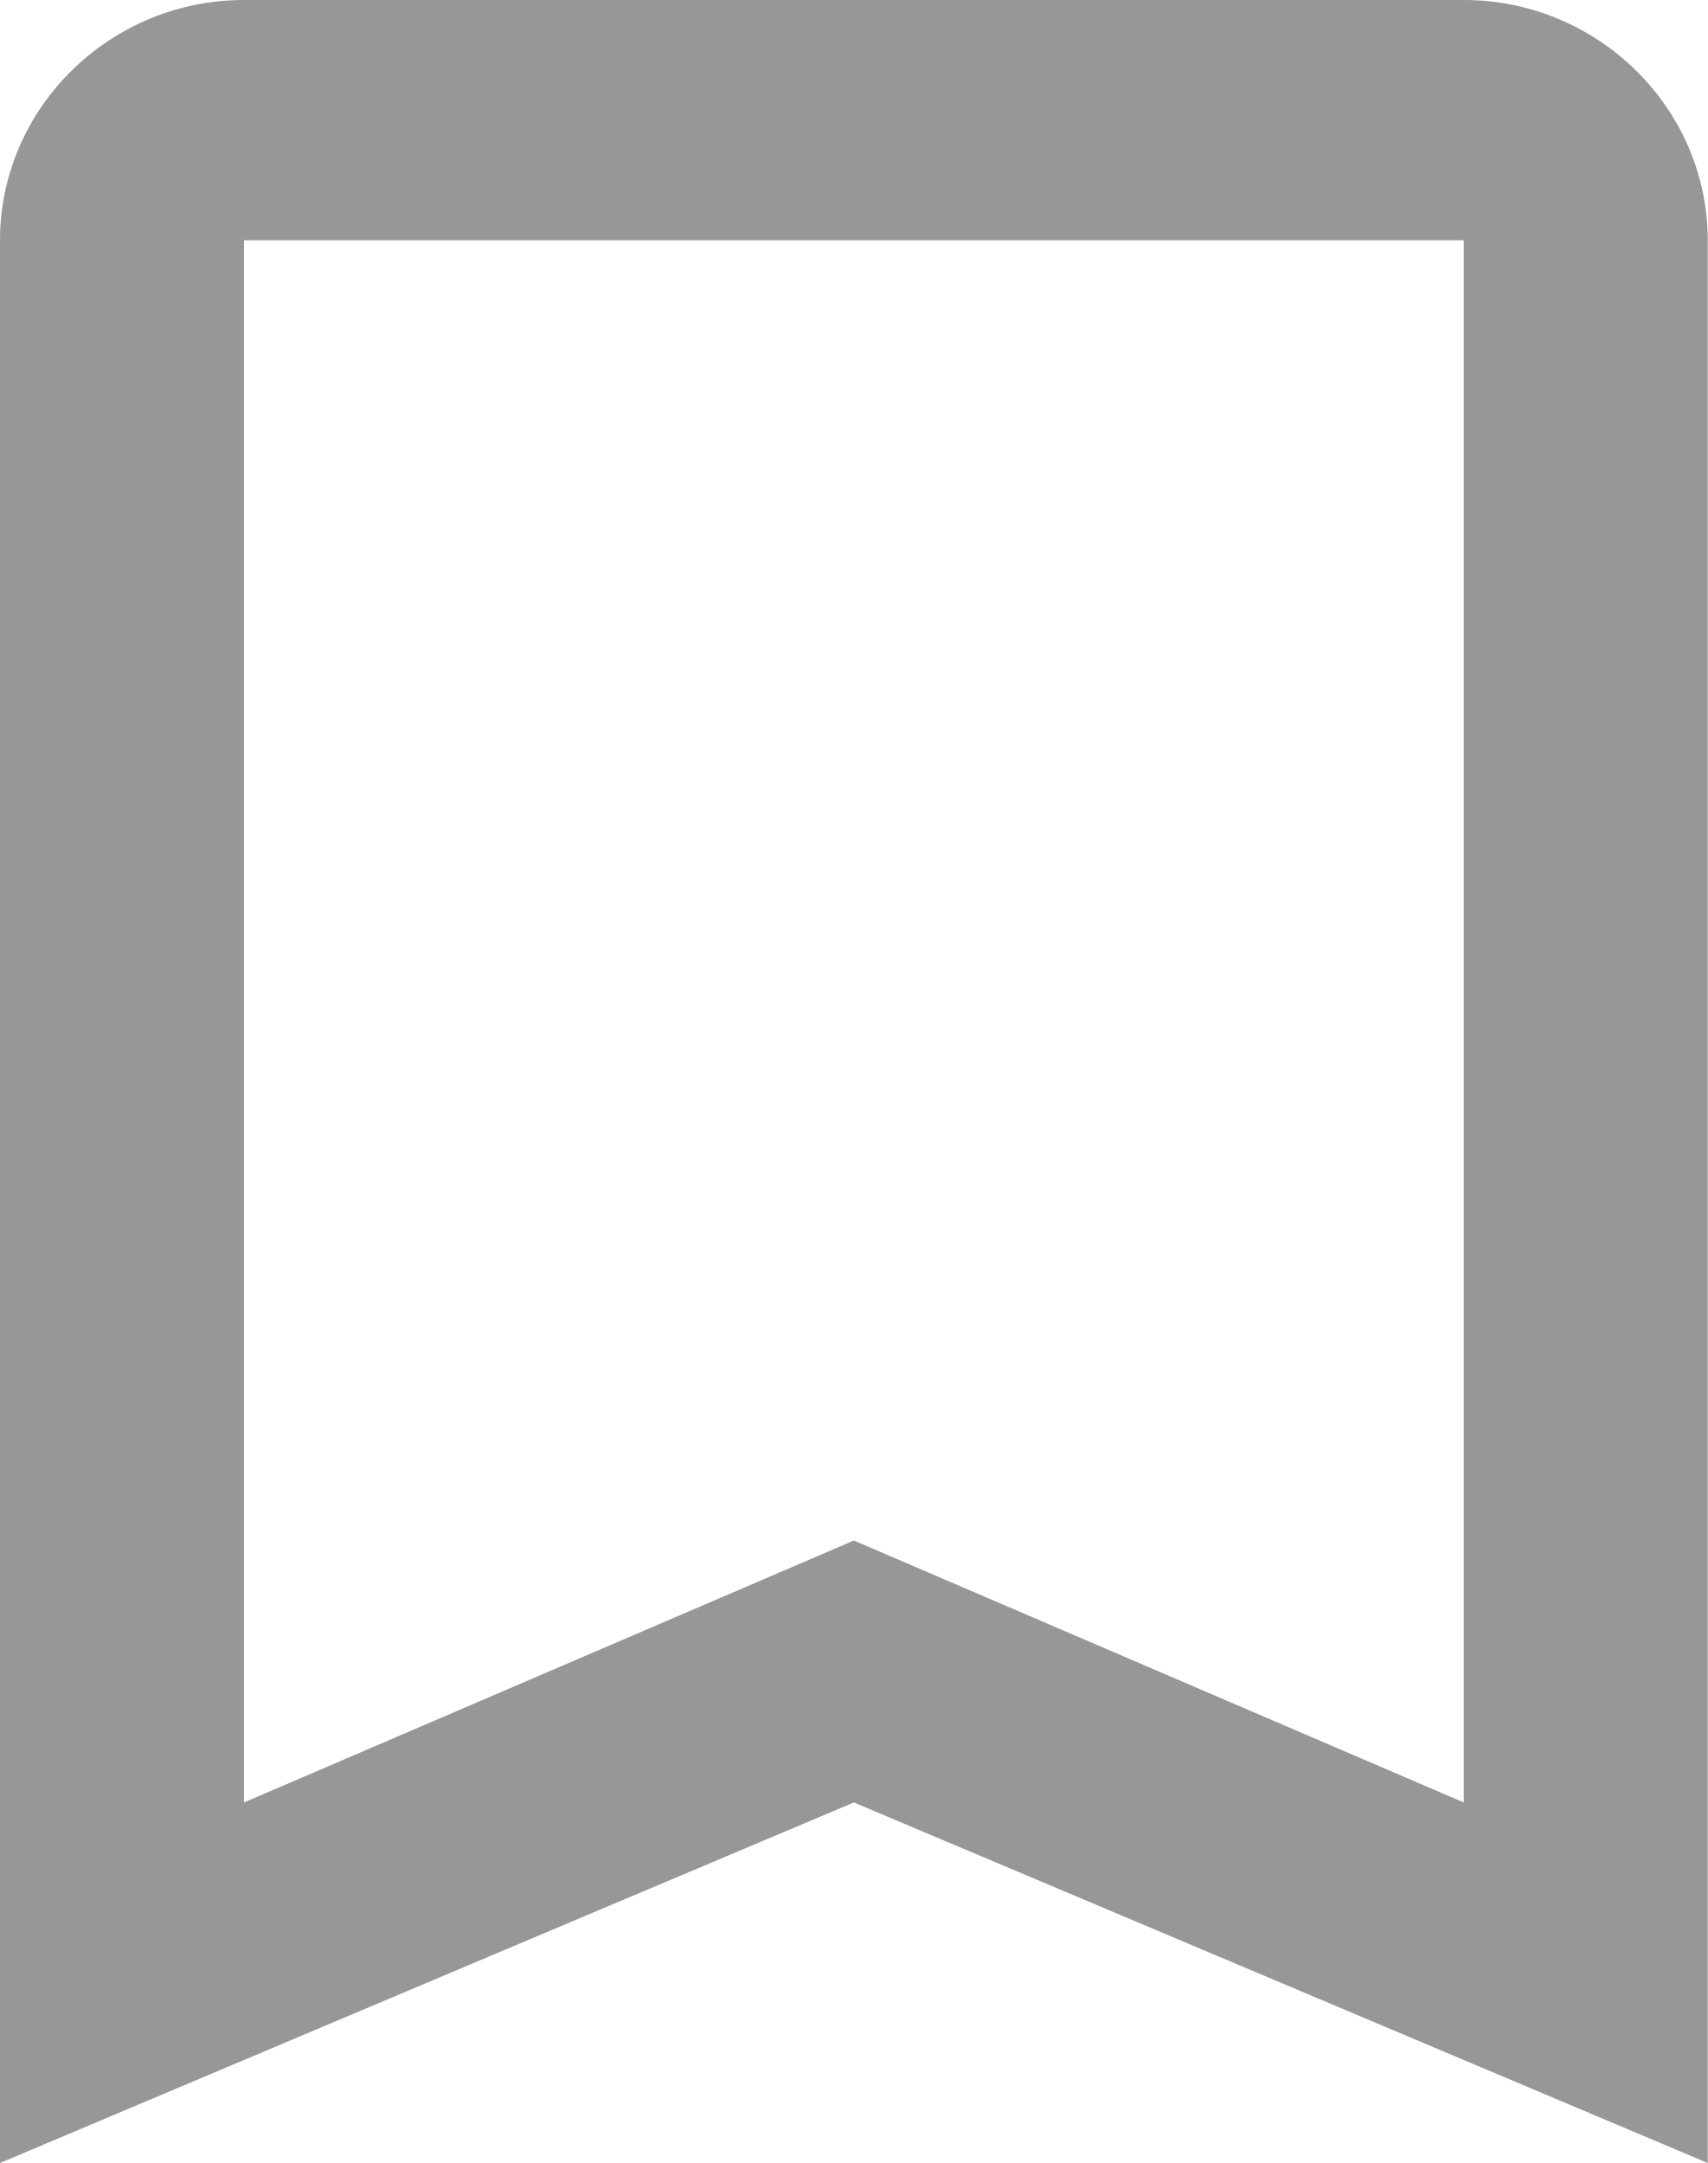
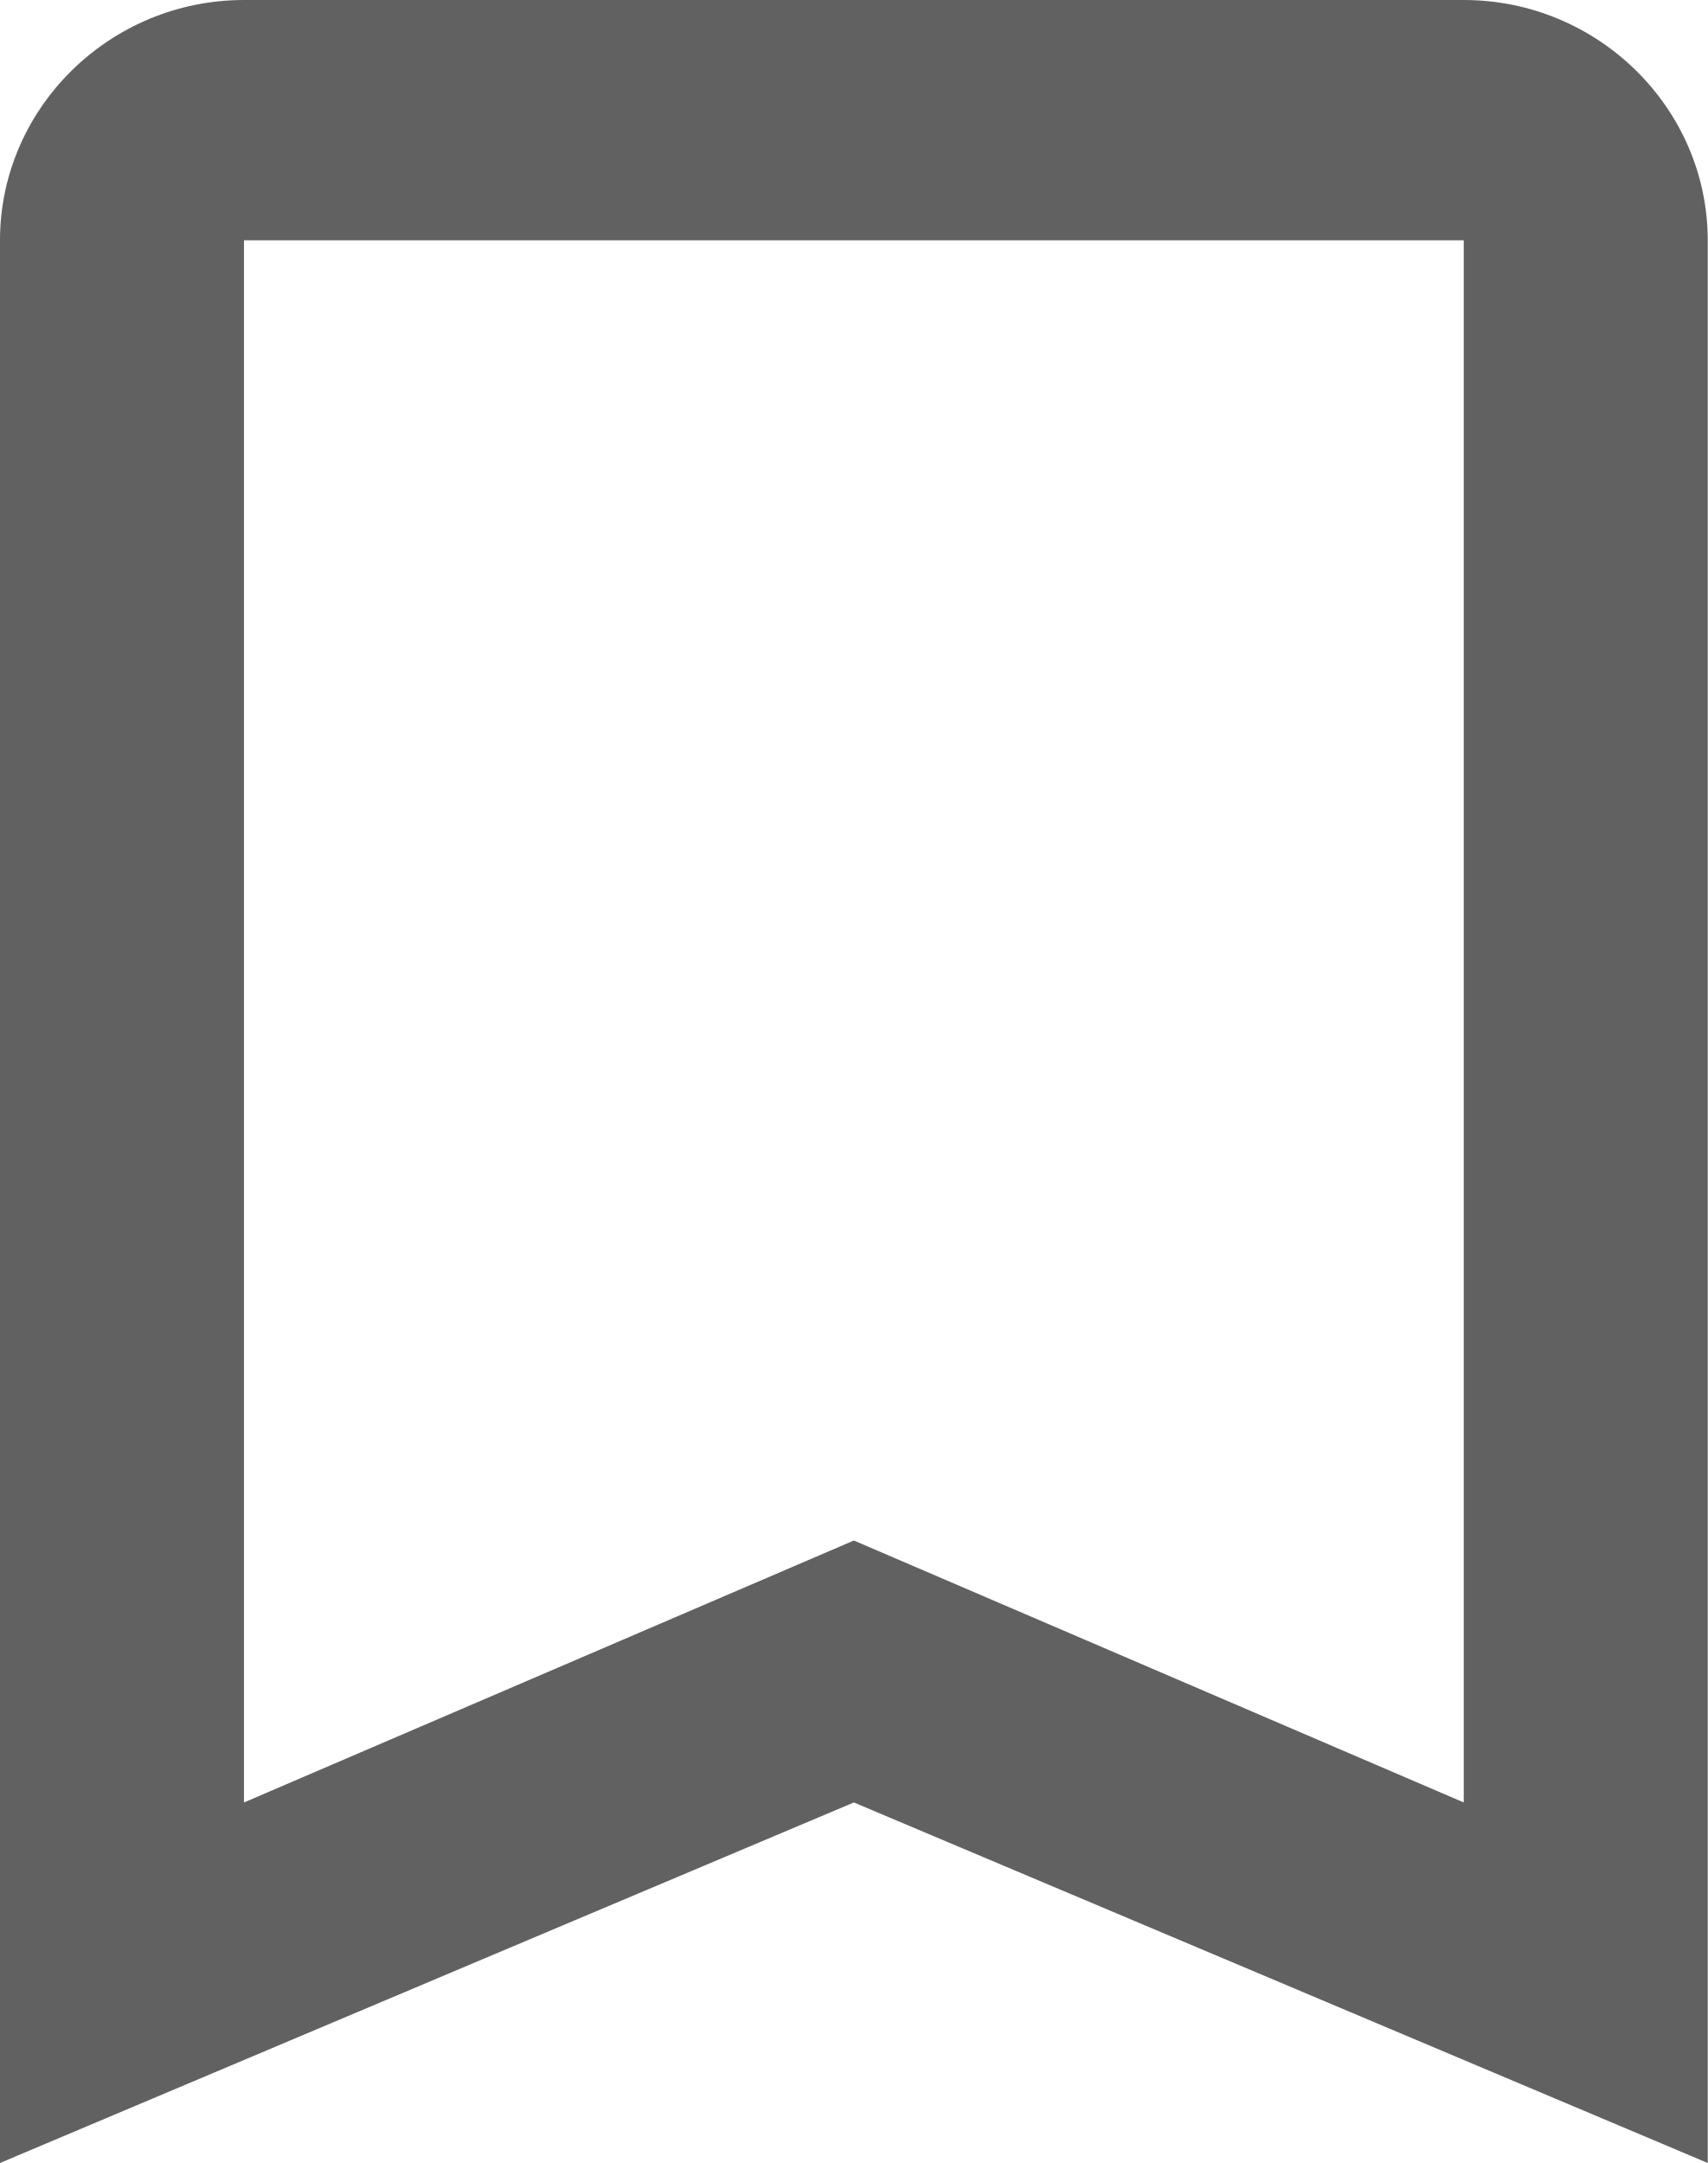
<svg xmlns="http://www.w3.org/2000/svg" width="15" height="19" viewBox="0 0 15 19" fill="none">
-   <path d="M12.857 0H2.143C0.964 0 0 0.95 0 2.111V19L7.5 15.833L15 19V2.111C15 0.95 14.036 0 12.857 0ZM12.857 15.833L7.5 13.532L2.143 15.833V2.111H12.857V15.833Z" fill="#979797" />
+   <path d="M12.857 0H2.143C0.964 0 0 0.95 0 2.111V19L7.5 15.833L15 19V2.111C15 0.95 14.036 0 12.857 0ZM12.857 15.833L7.5 13.532L2.143 15.833V2.111H12.857V15.833Z" fill="#616161" />
</svg>
